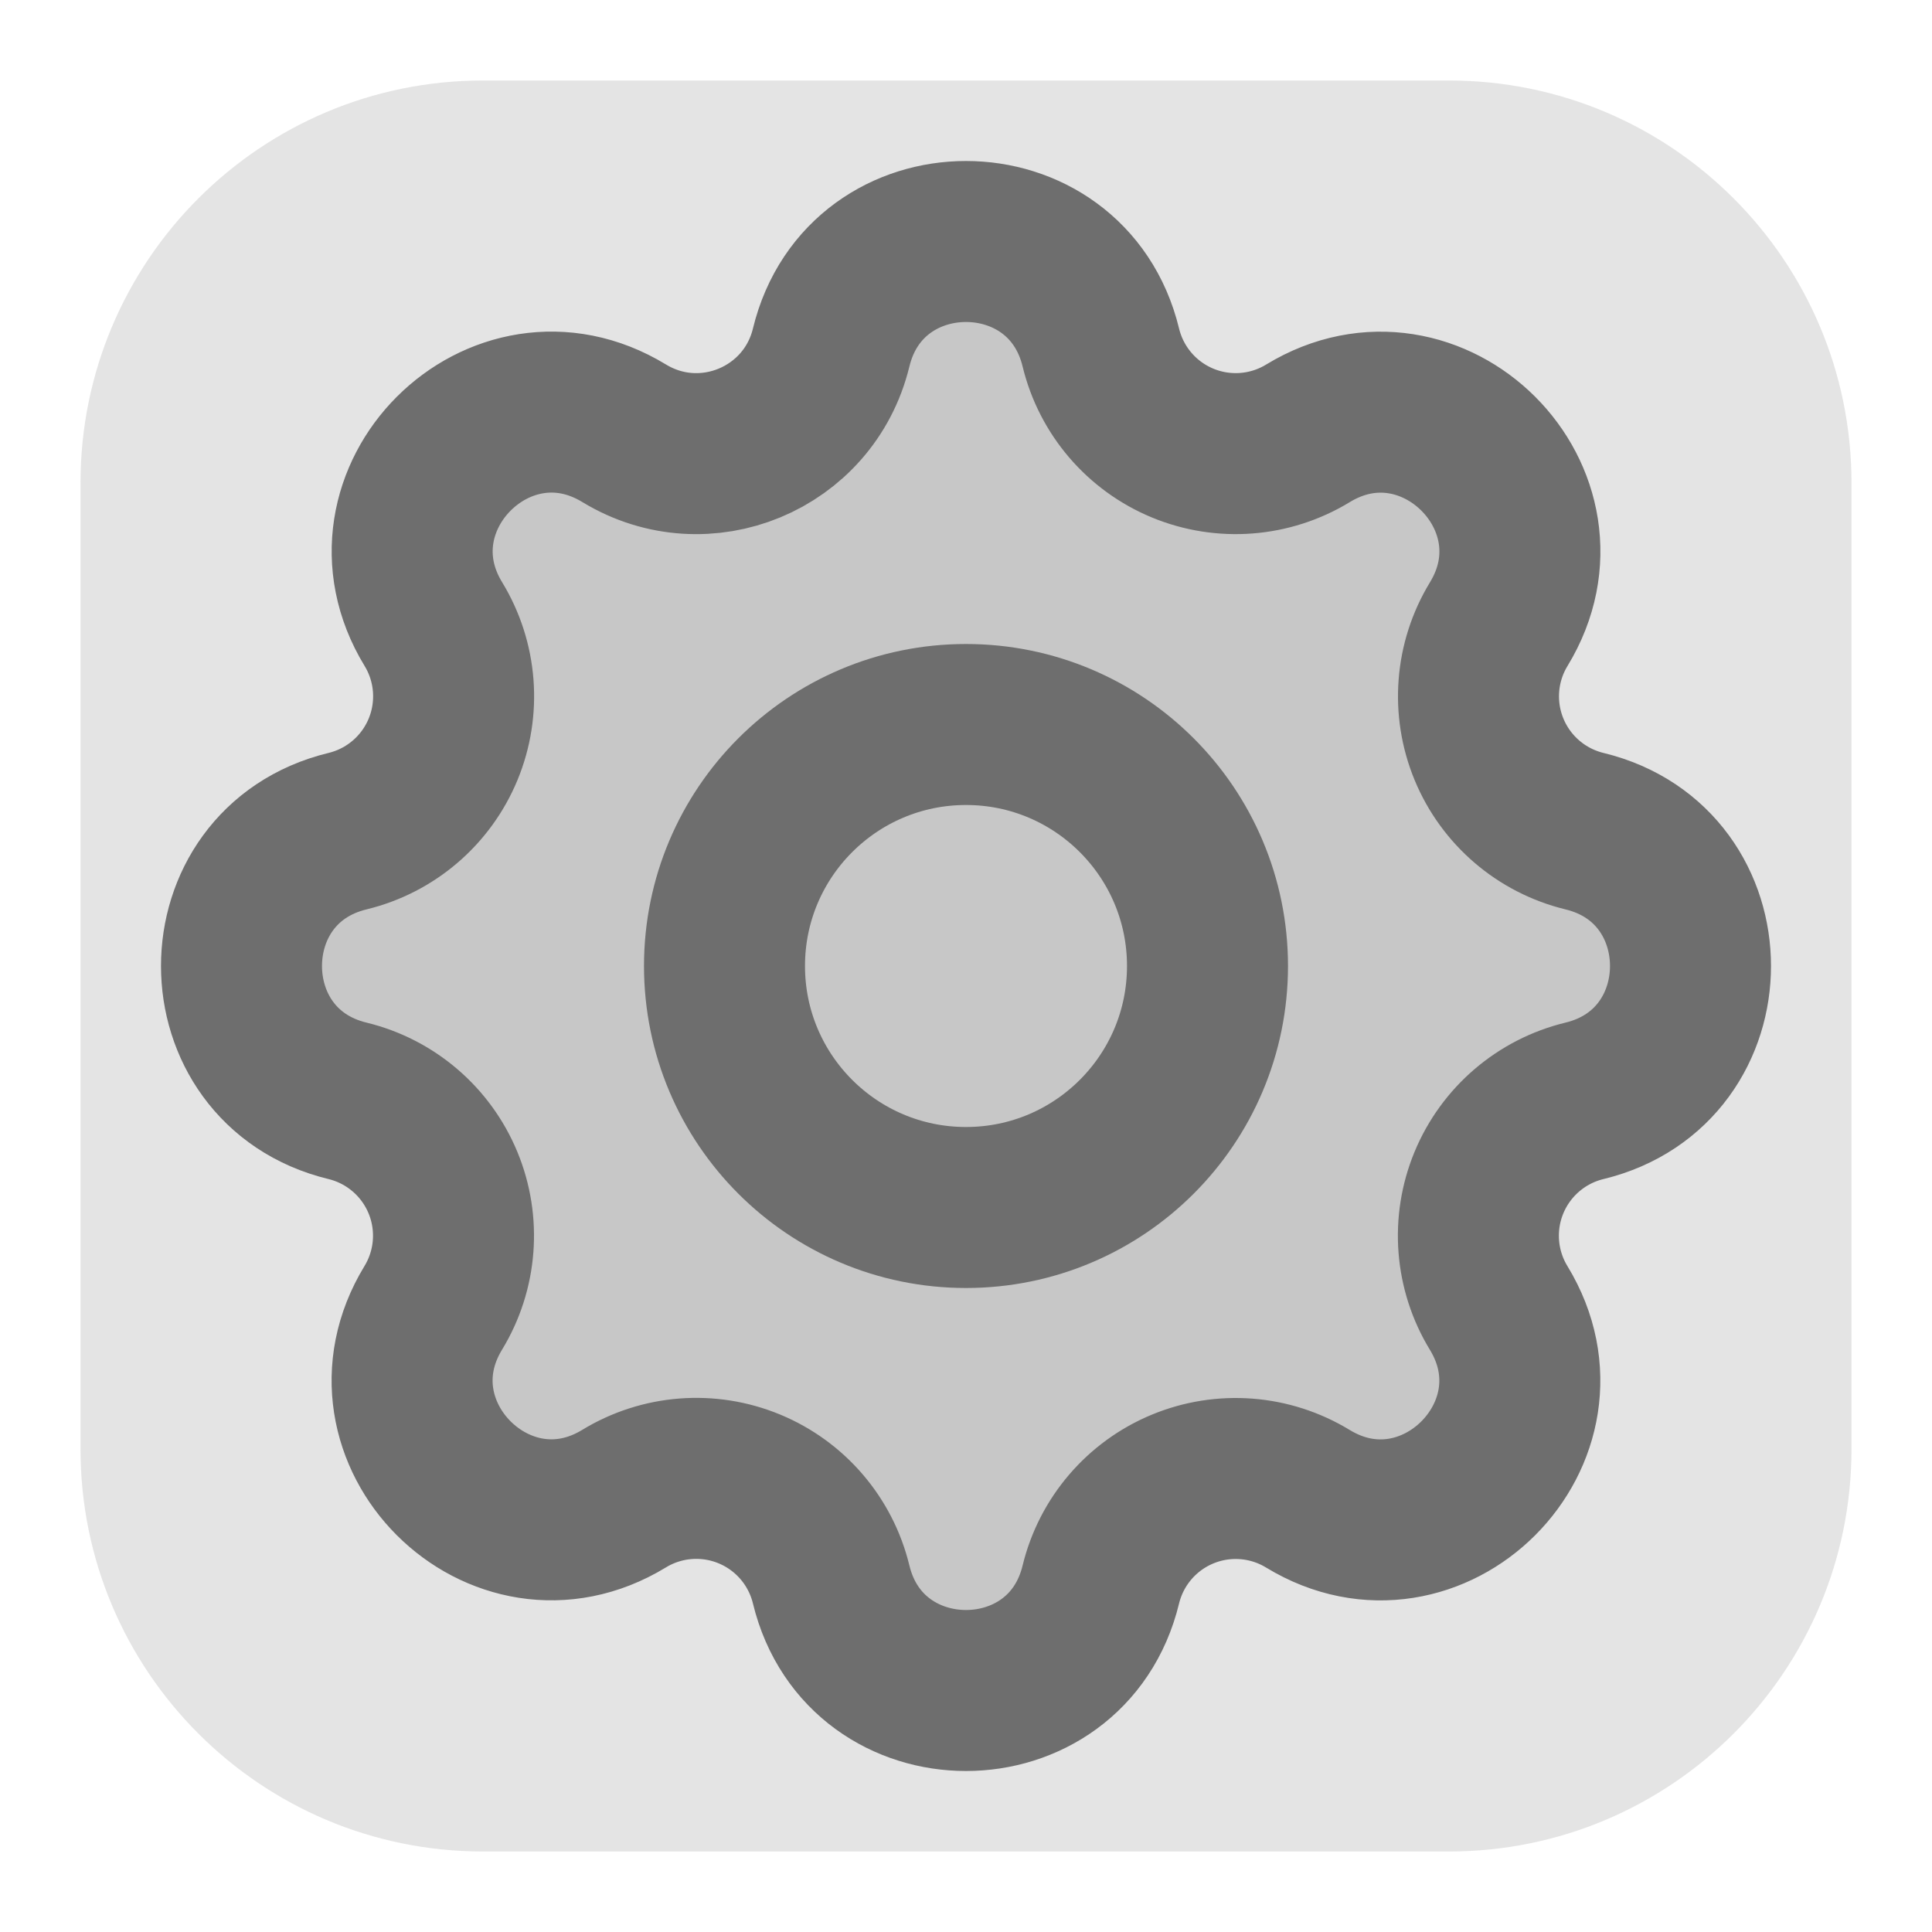
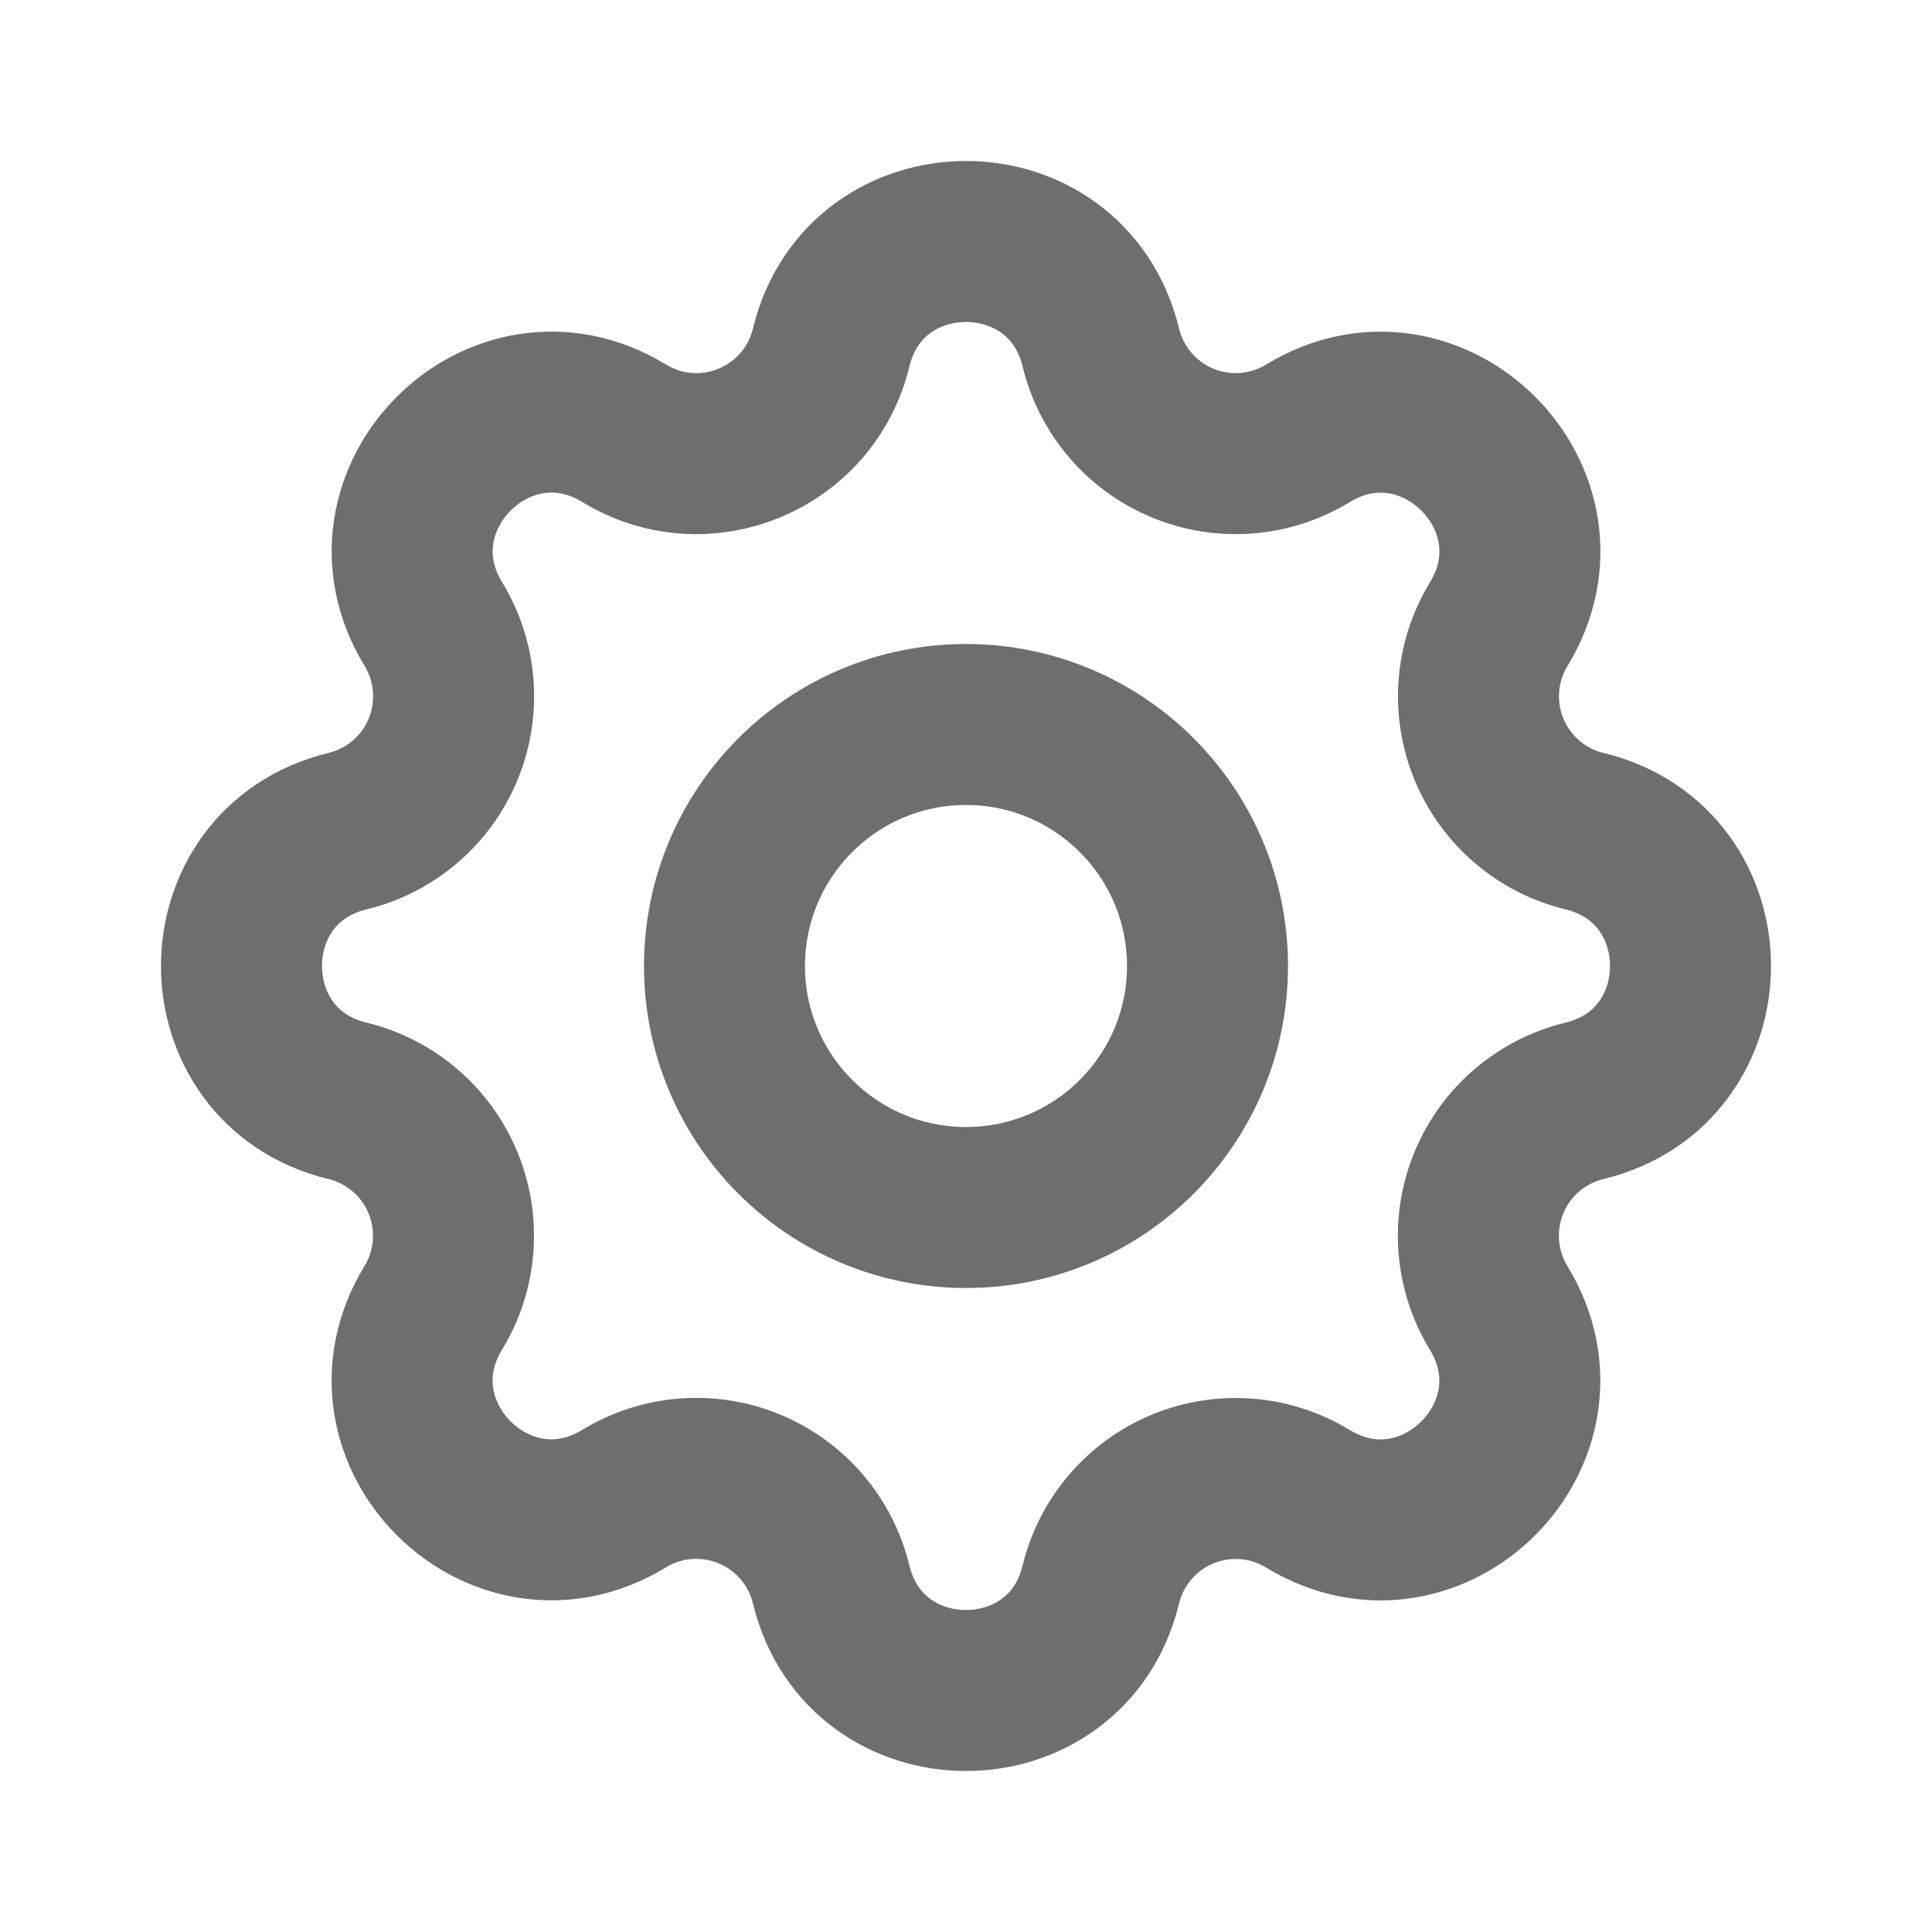
<svg xmlns="http://www.w3.org/2000/svg" width="24" height="24" viewBox="0 0 24 24" fill="none" stroke="#6e6e6e" stroke-width="2" stroke-linecap="round" stroke-linejoin="round">
-   <rect x="1" y="1" width="22" height="22" rx="5" fill="#6e6e6e" fill-opacity="0.18" stroke="none" />
-   <path d="M10.325 4.317c.426 -1.756 2.924 -1.756 3.35 0a1.724 1.724 0 0 0 2.573 1.066c1.543 -.94 3.31 .826 2.37 2.37a1.724 1.724 0 0 0 1.065 2.572c1.756 .426 1.756 2.924 0 3.35a1.724 1.724 0 0 0 -1.066 2.573c.94 1.543 -.826 3.31 -2.37 2.37a1.724 1.724 0 0 0 -2.572 1.065c-.426 1.756 -2.924 1.756 -3.35 0a1.724 1.724 0 0 0 -2.573 -1.066c-1.543 .94 -3.31 -.826 -2.37 -2.37a1.724 1.724 0 0 0 -1.065 -2.572c-1.756 -.426 -1.756 -2.924 0 -3.35a1.724 1.724 0 0 0 1.066 -2.573c-.94 -1.543 .826 -3.31 2.37 -2.37c1 .608 2.296 .07 2.572 -1.065" fill="#6e6e6e" fill-opacity="0.24" />
+   <path d="M10.325 4.317c.426 -1.756 2.924 -1.756 3.35 0a1.724 1.724 0 0 0 2.573 1.066c1.543 -.94 3.31 .826 2.37 2.37a1.724 1.724 0 0 0 1.065 2.572c1.756 .426 1.756 2.924 0 3.35a1.724 1.724 0 0 0 -1.066 2.573c.94 1.543 -.826 3.31 -2.37 2.37a1.724 1.724 0 0 0 -2.572 1.065c-.426 1.756 -2.924 1.756 -3.35 0a1.724 1.724 0 0 0 -2.573 -1.066c-1.543 .94 -3.31 -.826 -2.37 -2.37a1.724 1.724 0 0 0 -1.065 -2.572c-1.756 -.426 -1.756 -2.924 0 -3.35a1.724 1.724 0 0 0 1.066 -2.573c-.94 -1.543 .826 -3.31 2.37 -2.37c1 .608 2.296 .07 2.572 -1.065" />
  <path d="M9 12a3 3 0 1 0 6 0a3 3 0 0 0 -6 0" />
</svg>
